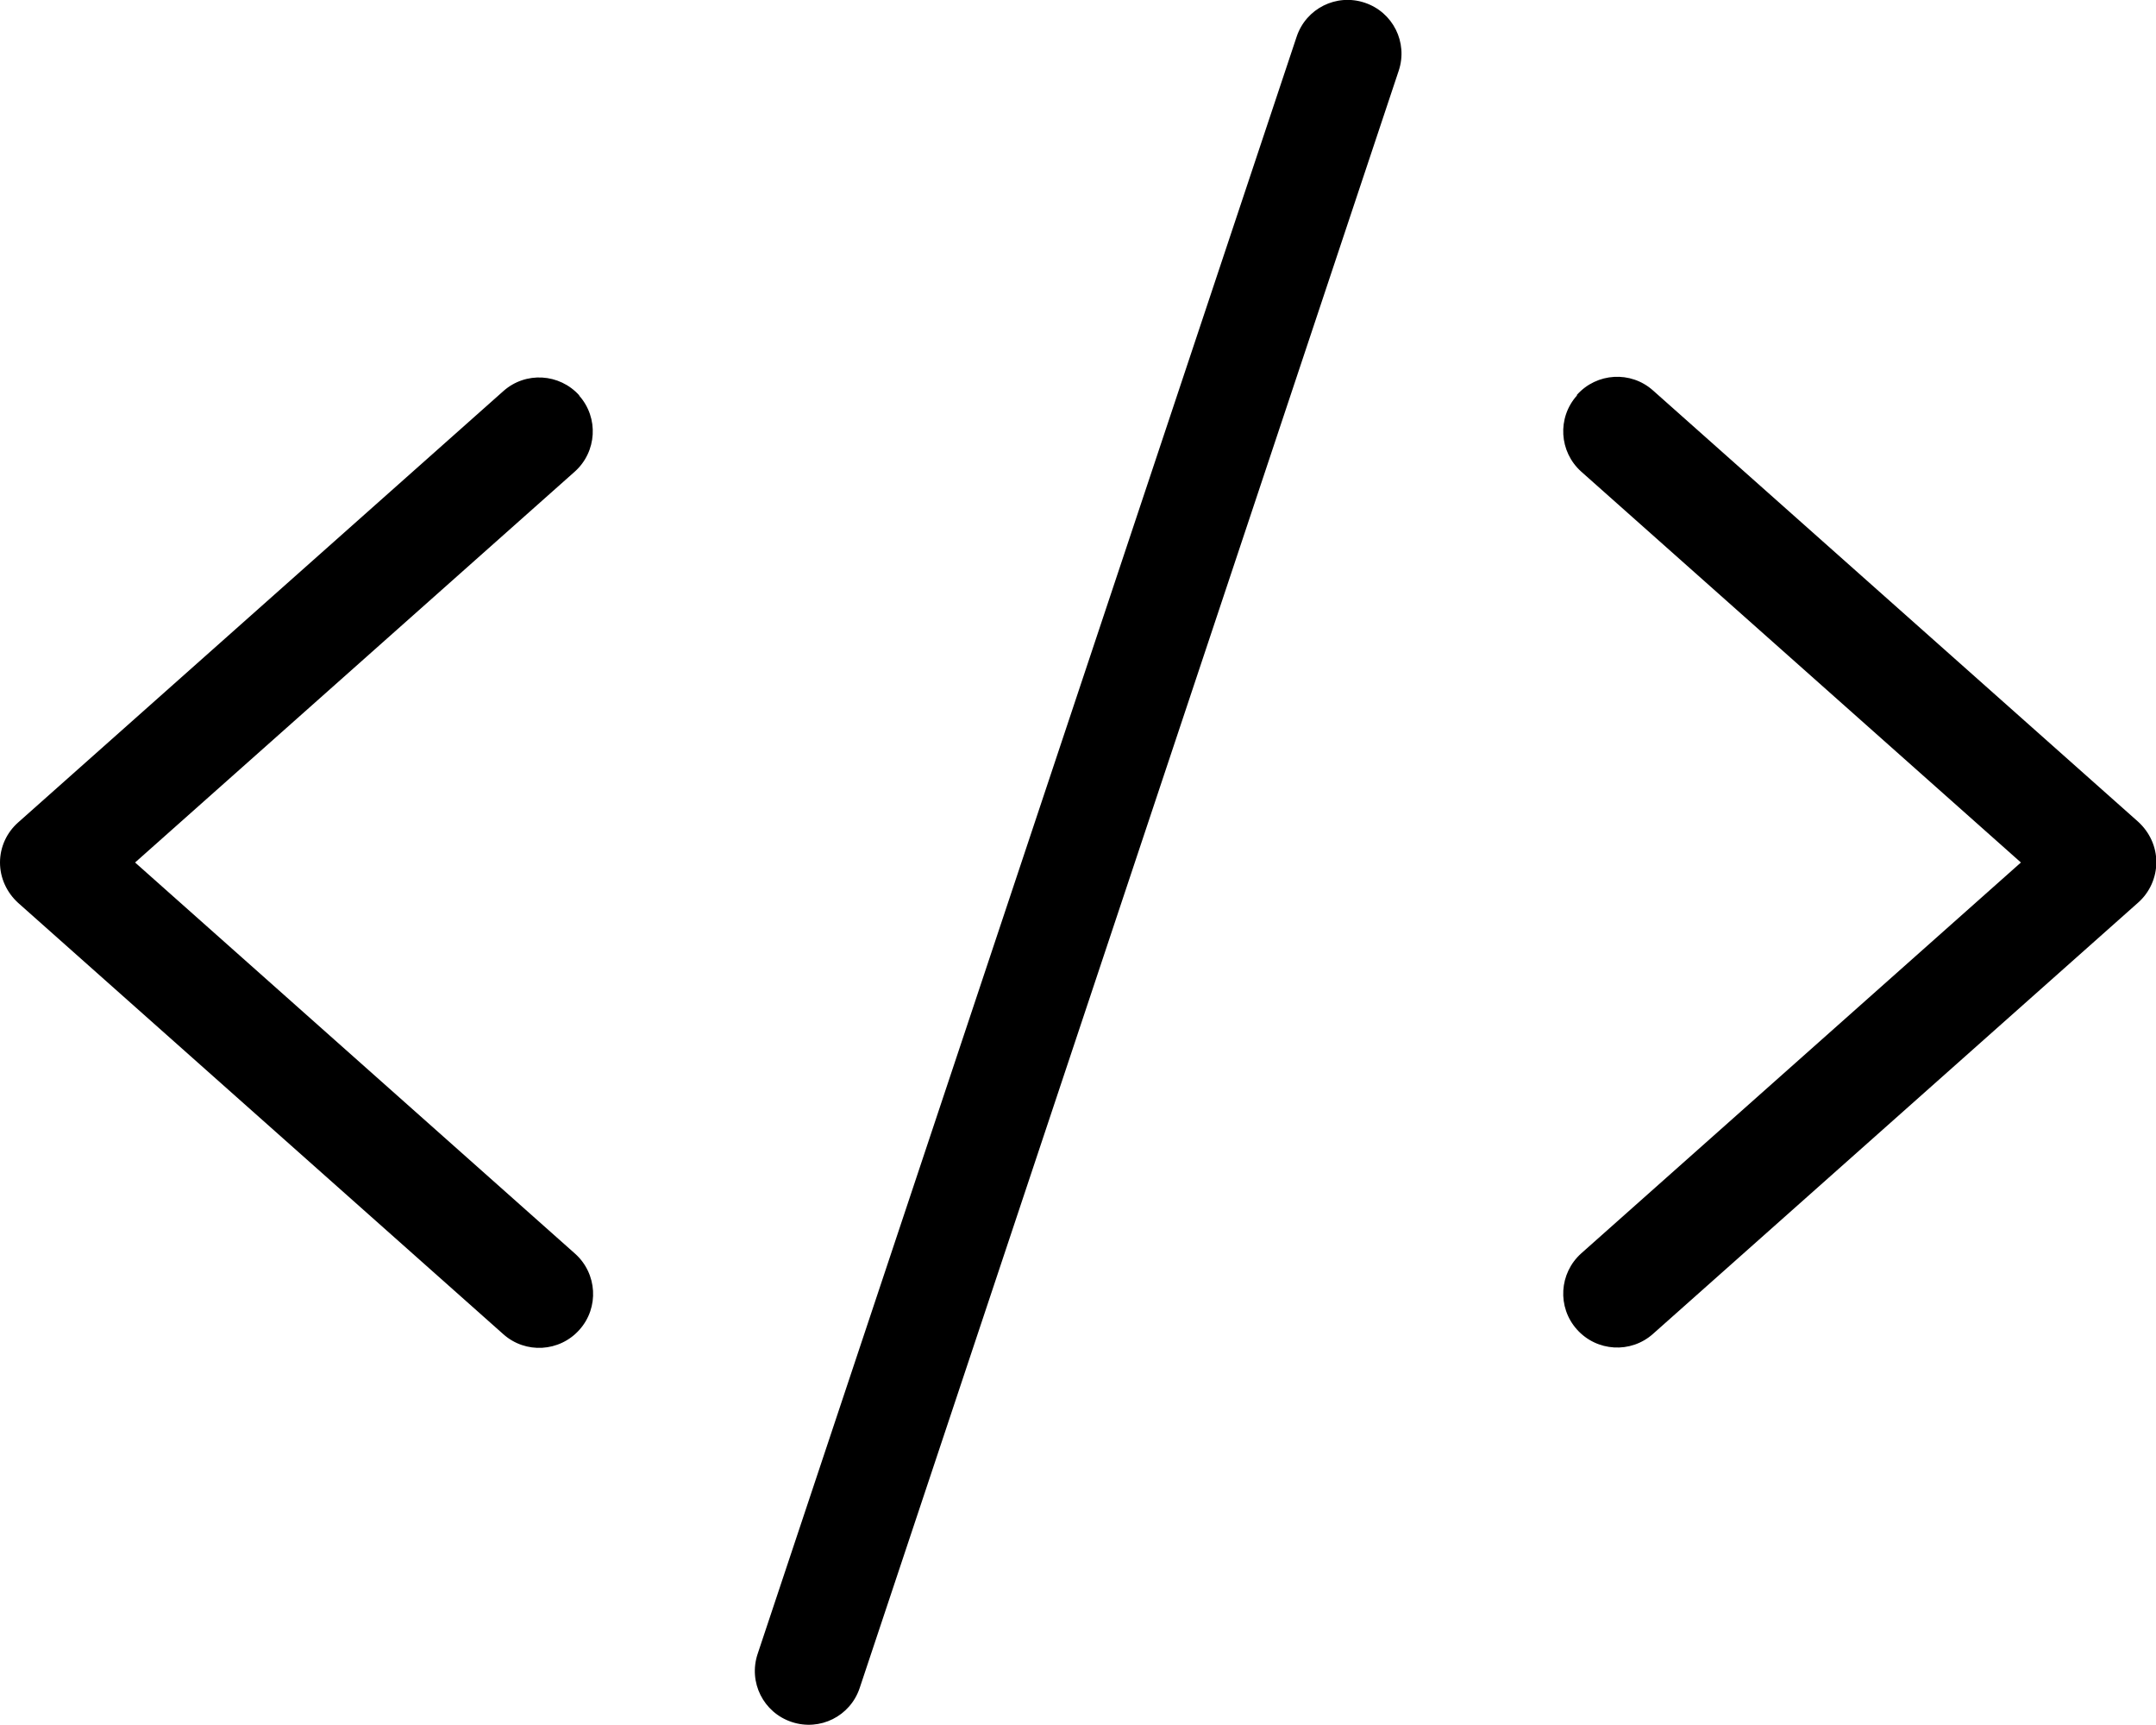
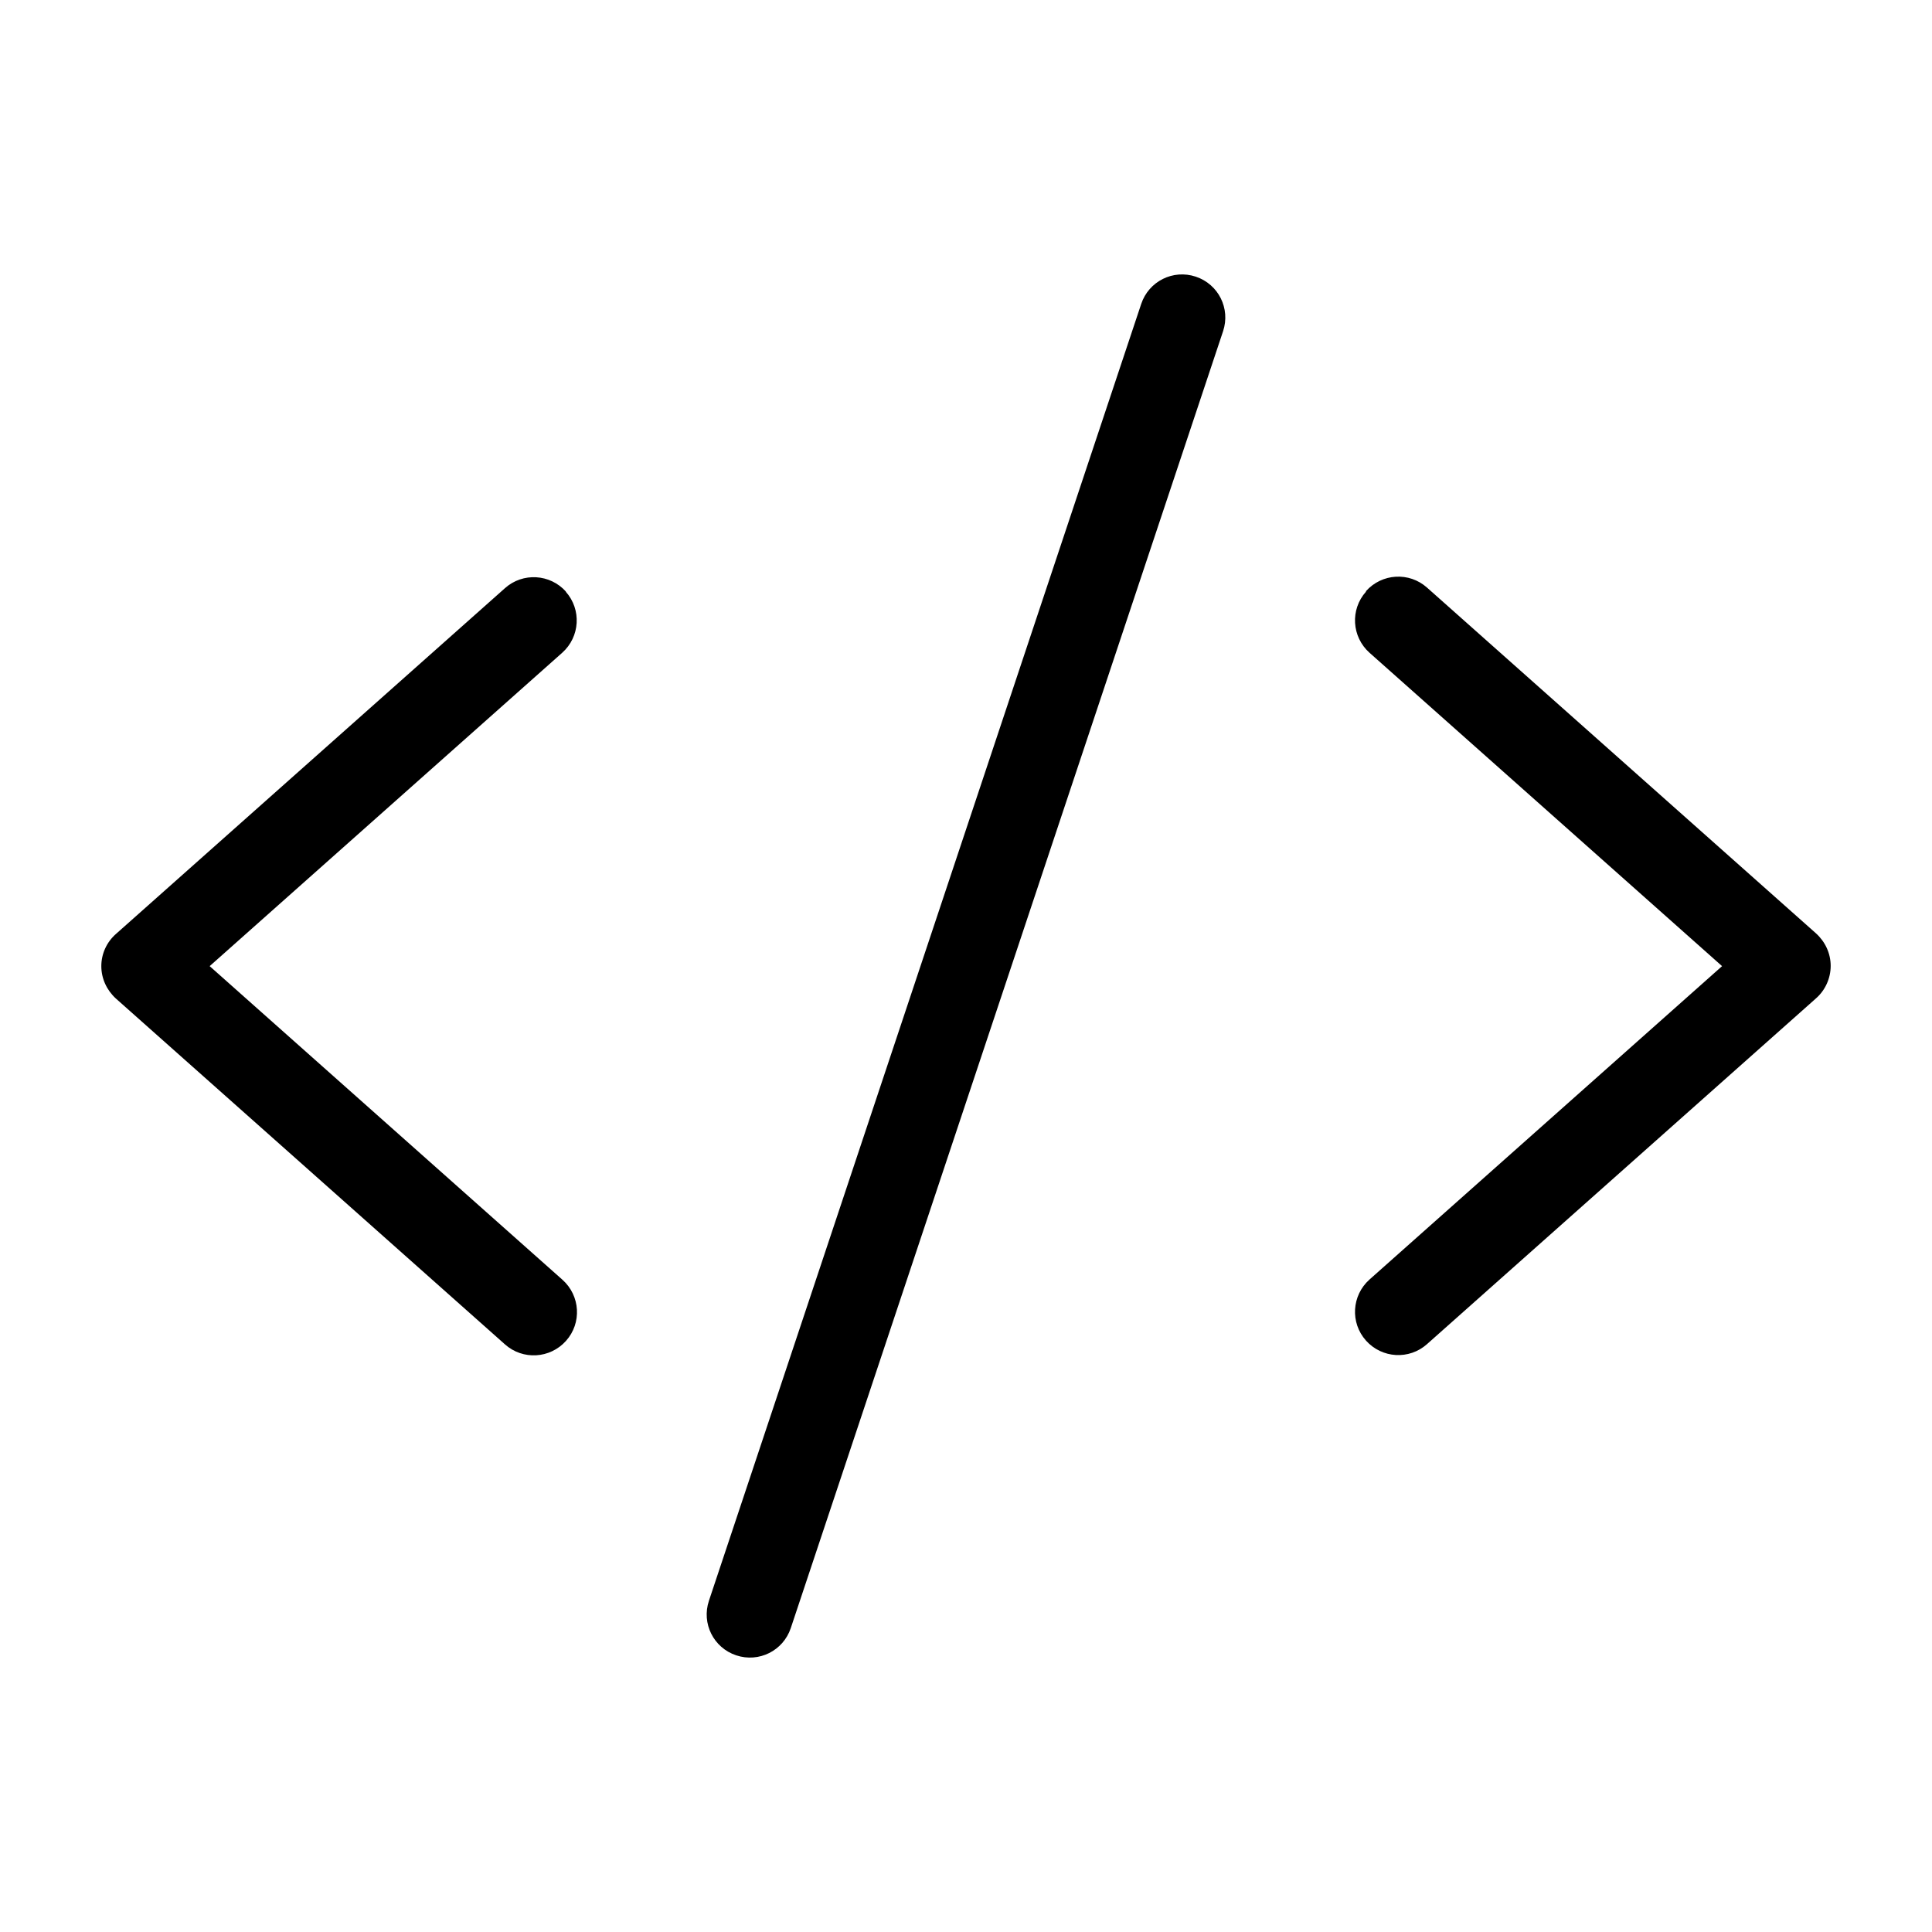
- <svg xmlns="http://www.w3.org/2000/svg" viewBox="0 0 640 512">
-   <path d="M405.1 .8c-8.4-2.8-17.4 1.7-20.2 10.1l-160 480c-2.8 8.4 1.7 17.4 10.1 20.2s17.4-1.7 20.2-10.1l160-480c2.8-8.4-1.7-17.4-10.1-20.2zM172 117.4c-5.9-6.6-16-7.2-22.6-1.3l-144 128C2 247.1 0 251.4 0 256s2 8.9 5.4 12l144 128c6.6 5.9 16.7 5.3 22.6-1.3s5.3-16.7-1.3-22.6L40.1 256 170.6 140c6.6-5.9 7.2-16 1.3-22.6zm296.1 0c-5.9 6.6-5.3 16.7 1.3 22.6L599.9 256 469.4 372c-6.6 5.9-7.2 16-1.3 22.6s16 7.2 22.6 1.3l144-128c3.4-3 5.4-7.4 5.4-12s-2-8.9-5.4-12l-144-128c-6.6-5.9-16.7-5.3-22.6 1.3z" />
+ <svg xmlns="http://www.w3.org/2000/svg" height="500" viewBox="0 0 500 500" width="500">
+   <path d="m0 0h500v500h-500z" fill="none" />
+   <path d="m309.467 71.6c-5.874-1.958-12.166 1.189-14.124 7.062l-111.872 335.614c-1.957 5.874 1.189 12.166 7.062 14.124 5.874 1.958 12.166-1.189 14.124-7.062l111.872-335.614c1.957-5.874-1.189-12.166-7.062-14.124zm-162.983 81.526c-4.125-4.614-11.187-5.034-15.802-.909l-100.684 89.498c-2.378 2.097-3.776 5.104-3.776 8.32s1.398 6.223 3.776 8.39l100.684 89.497c4.615 4.126 11.677 3.706 15.802-.908 4.125-4.615 3.706-11.677-.909-15.802l-91.315-81.177 91.245-81.107c4.615-4.125 5.034-11.187.909-15.802zm207.032 0c-4.125 4.615-3.706 11.677.909 15.802l91.245 81.107-91.245 81.107c-4.615 4.125-5.034 11.187-.909 15.802 4.125 4.614 11.187 5.034 15.802.909l100.684-89.498c2.378-2.097 3.776-5.174 3.776-8.39s-1.398-6.223-3.776-8.39l-100.684-89.498c-4.615-4.125-11.677-3.705-15.802.909z" />
</svg>
